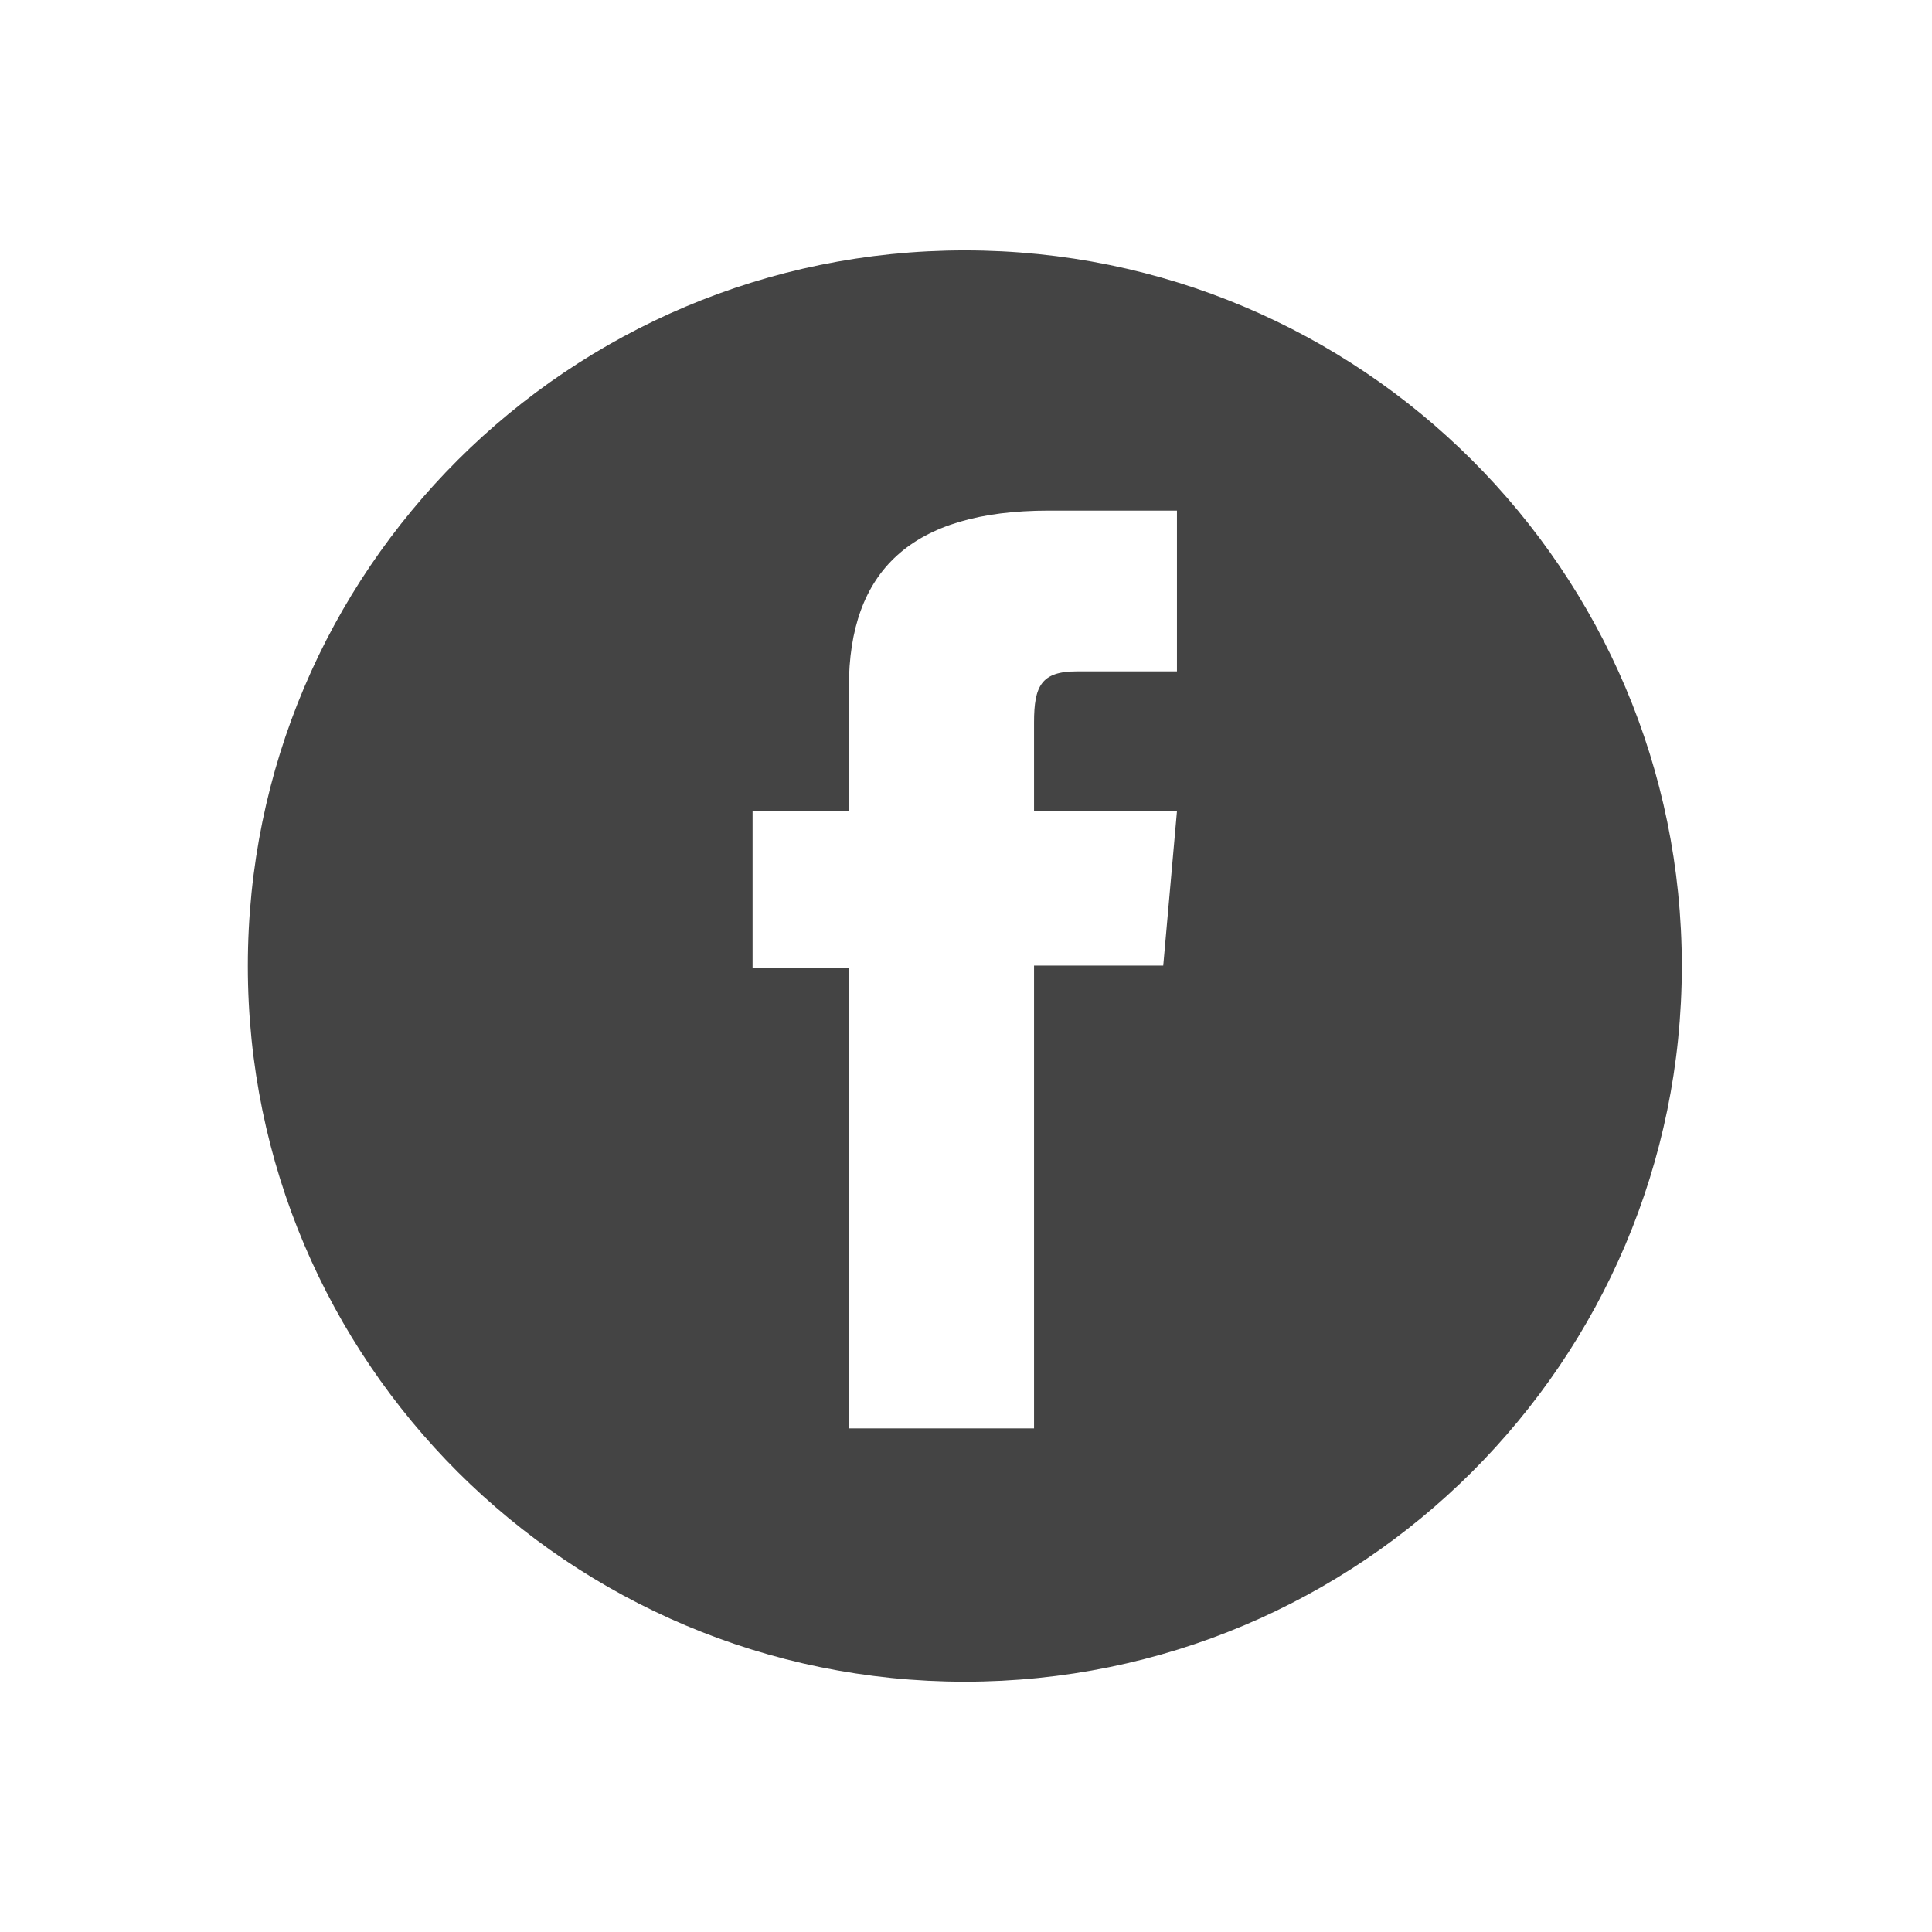
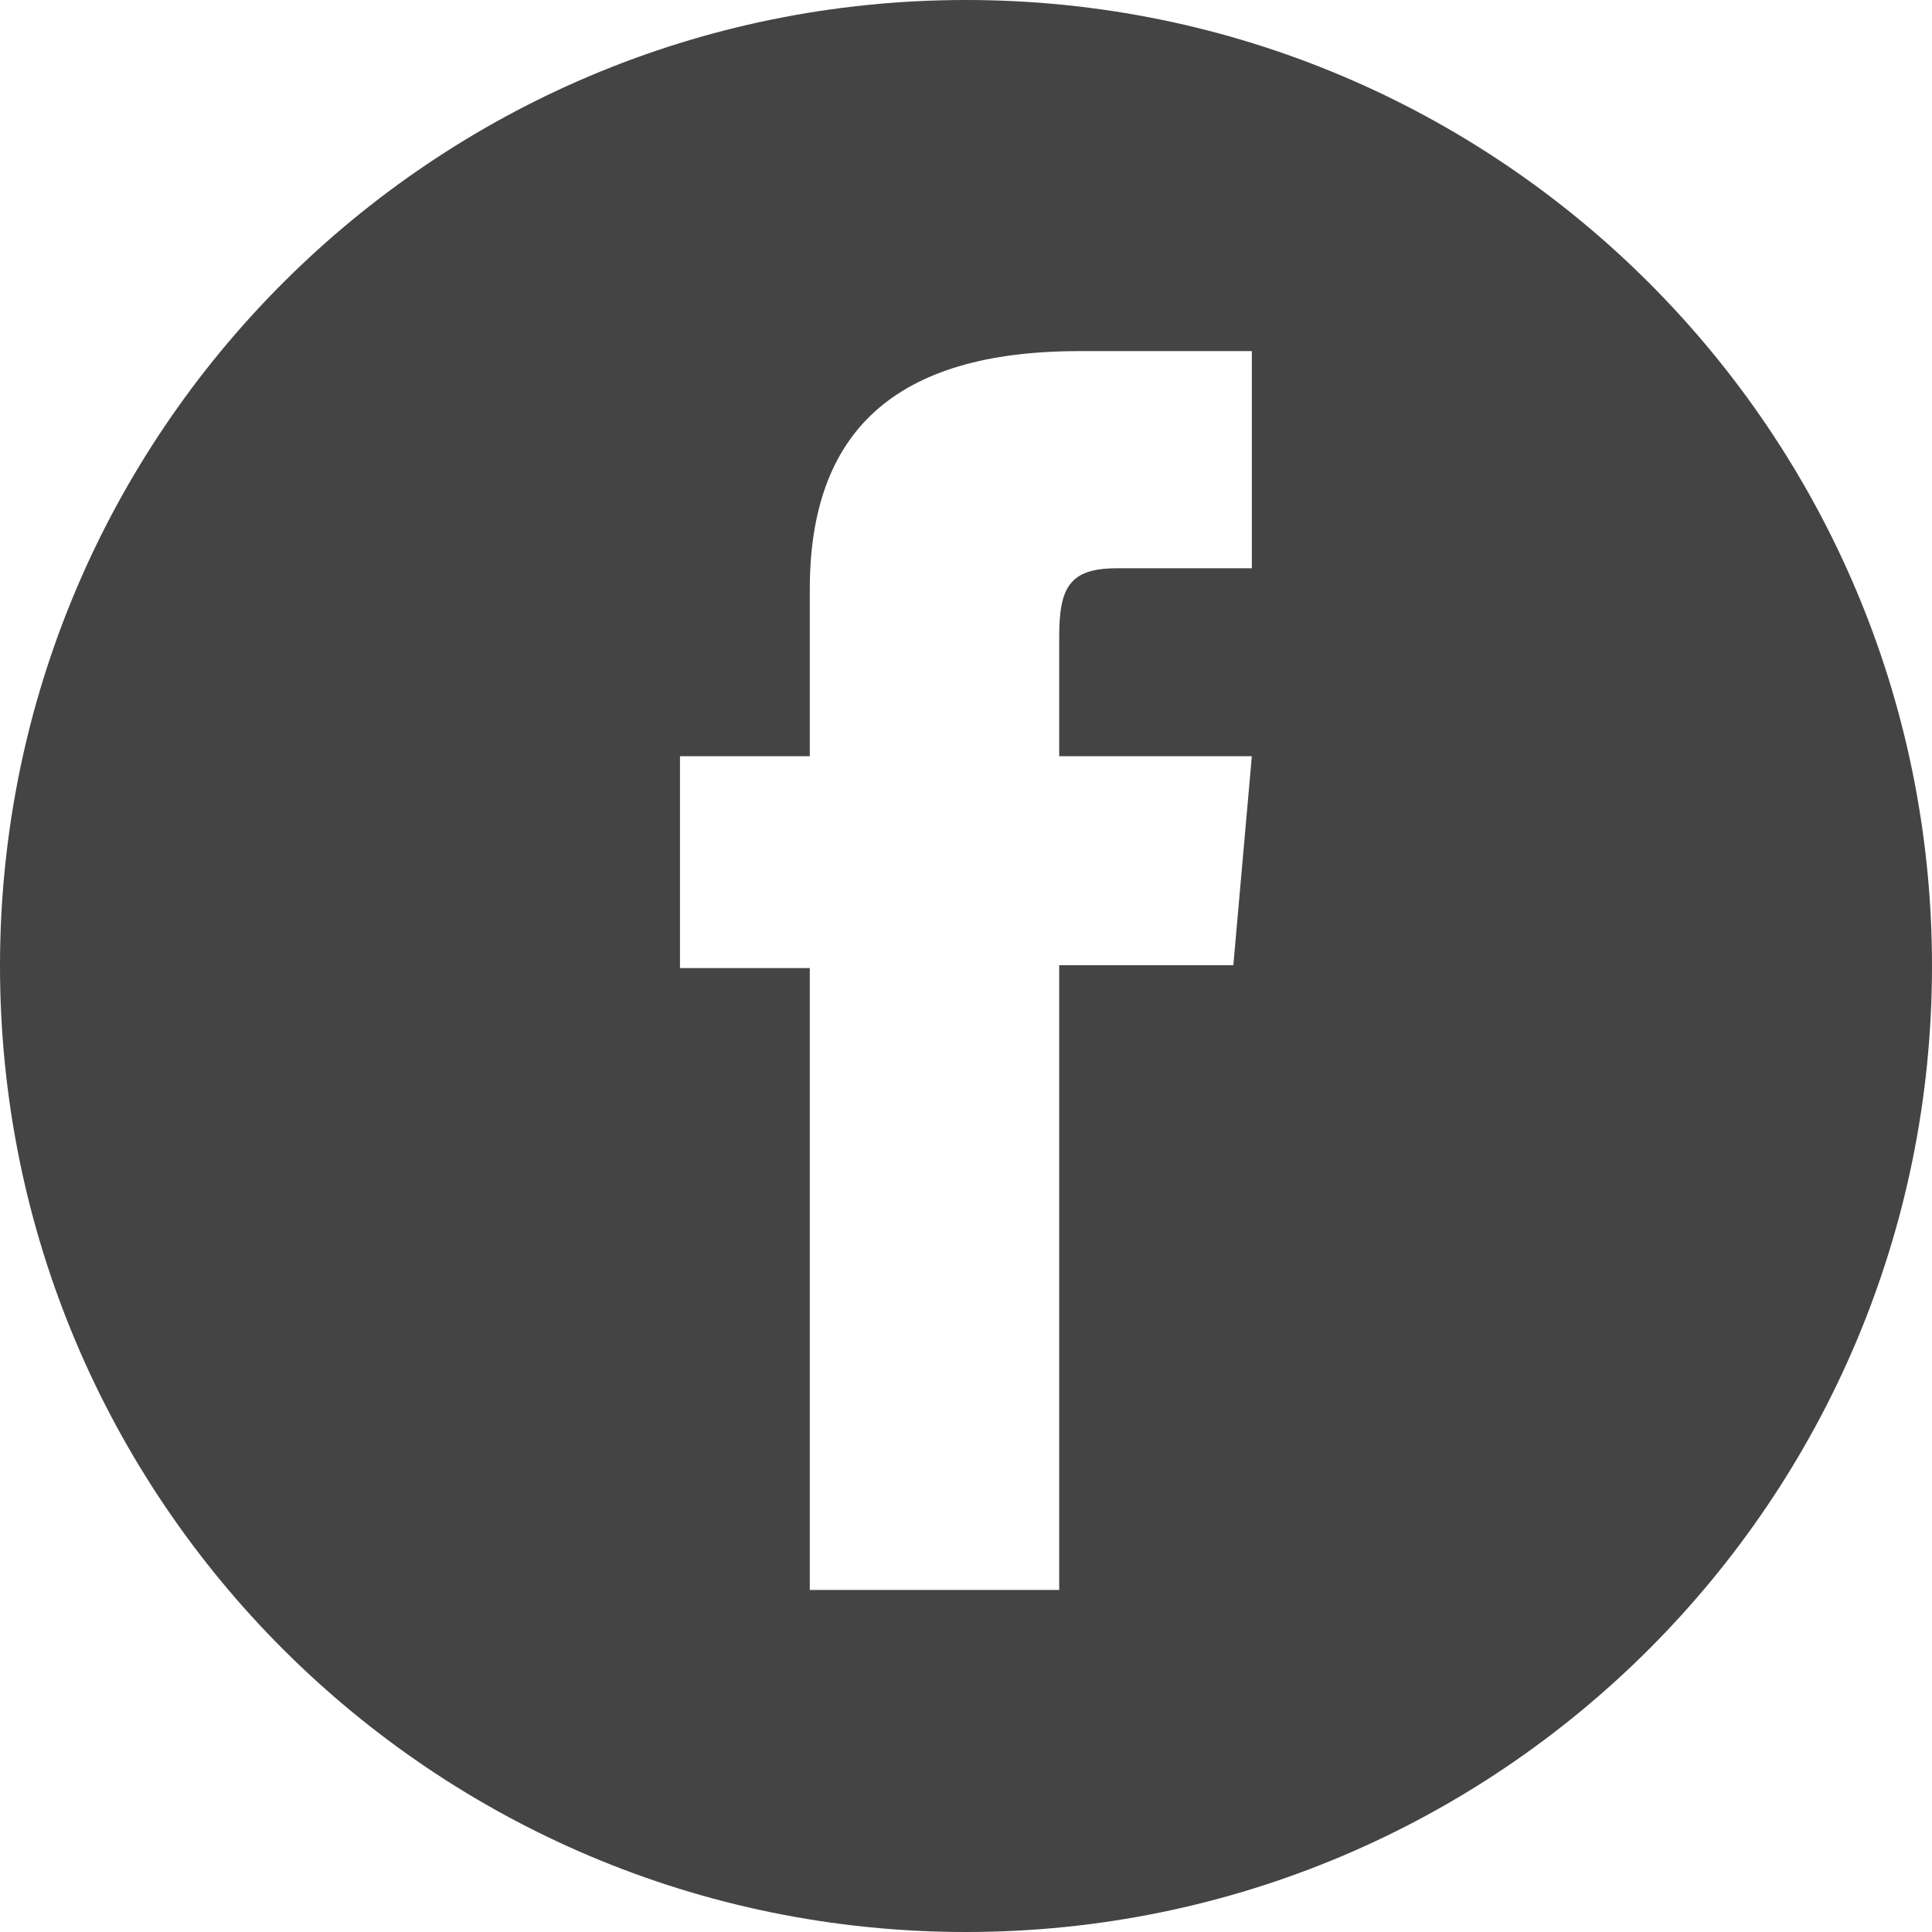
- <svg xmlns="http://www.w3.org/2000/svg" version="1.1" width="32" height="32" viewBox="0 0 32 32">
-   <path fill="#444444" d="M15.98 4.147c-6.559 0-11.875 5.307-11.875 11.853s5.317 11.854 11.875 11.854c6.559 0 11.876-5.307 11.876-11.854s-5.316-11.853-11.876-11.853zM19.495 11.12c0 0-1.188 0-1.66 0-0.586 0-0.708 0.24-0.708 0.845 0 0.504 0 1.462 0 1.462h2.368l-0.228 2.566h-2.14v7.666h-3.067v-7.633h-1.595v-2.599h1.595c0 0 0-0.374 0-2.046 0-1.921 1.029-2.924 3.311-2.924 0.374 0 2.123 0 2.123 0v2.663z" />
+ <svg xmlns="http://www.w3.org/2000/svg" version="1.1" id="Calque_1" x="0px" y="0px" viewBox="0 0 1024 1024" enable-background="new 0 0 1024 1024" xml:space="preserve">
+   <path fill="#444444" d="M512,0C229.2,0,0,229.2,0,512s229.2,512,512,512c282.8,0,512-229.2,512-512S794.8,0,512,0z M663.5,301.2  c0,0-51.2,0-71.6,0c-25.3,0-30.5,10.4-30.5,36.5c0,21.8,0,63.1,0,63.1h102.1l-9.8,110.8h-92.3v331.1H429.2V513.1h-68.8V400.8h68.8  c0,0,0-16.2,0-88.4c0-83,44.4-126.3,142.8-126.3c16.1,0,91.5,0,91.5,0L663.5,301.2L663.5,301.2z" />
</svg>
